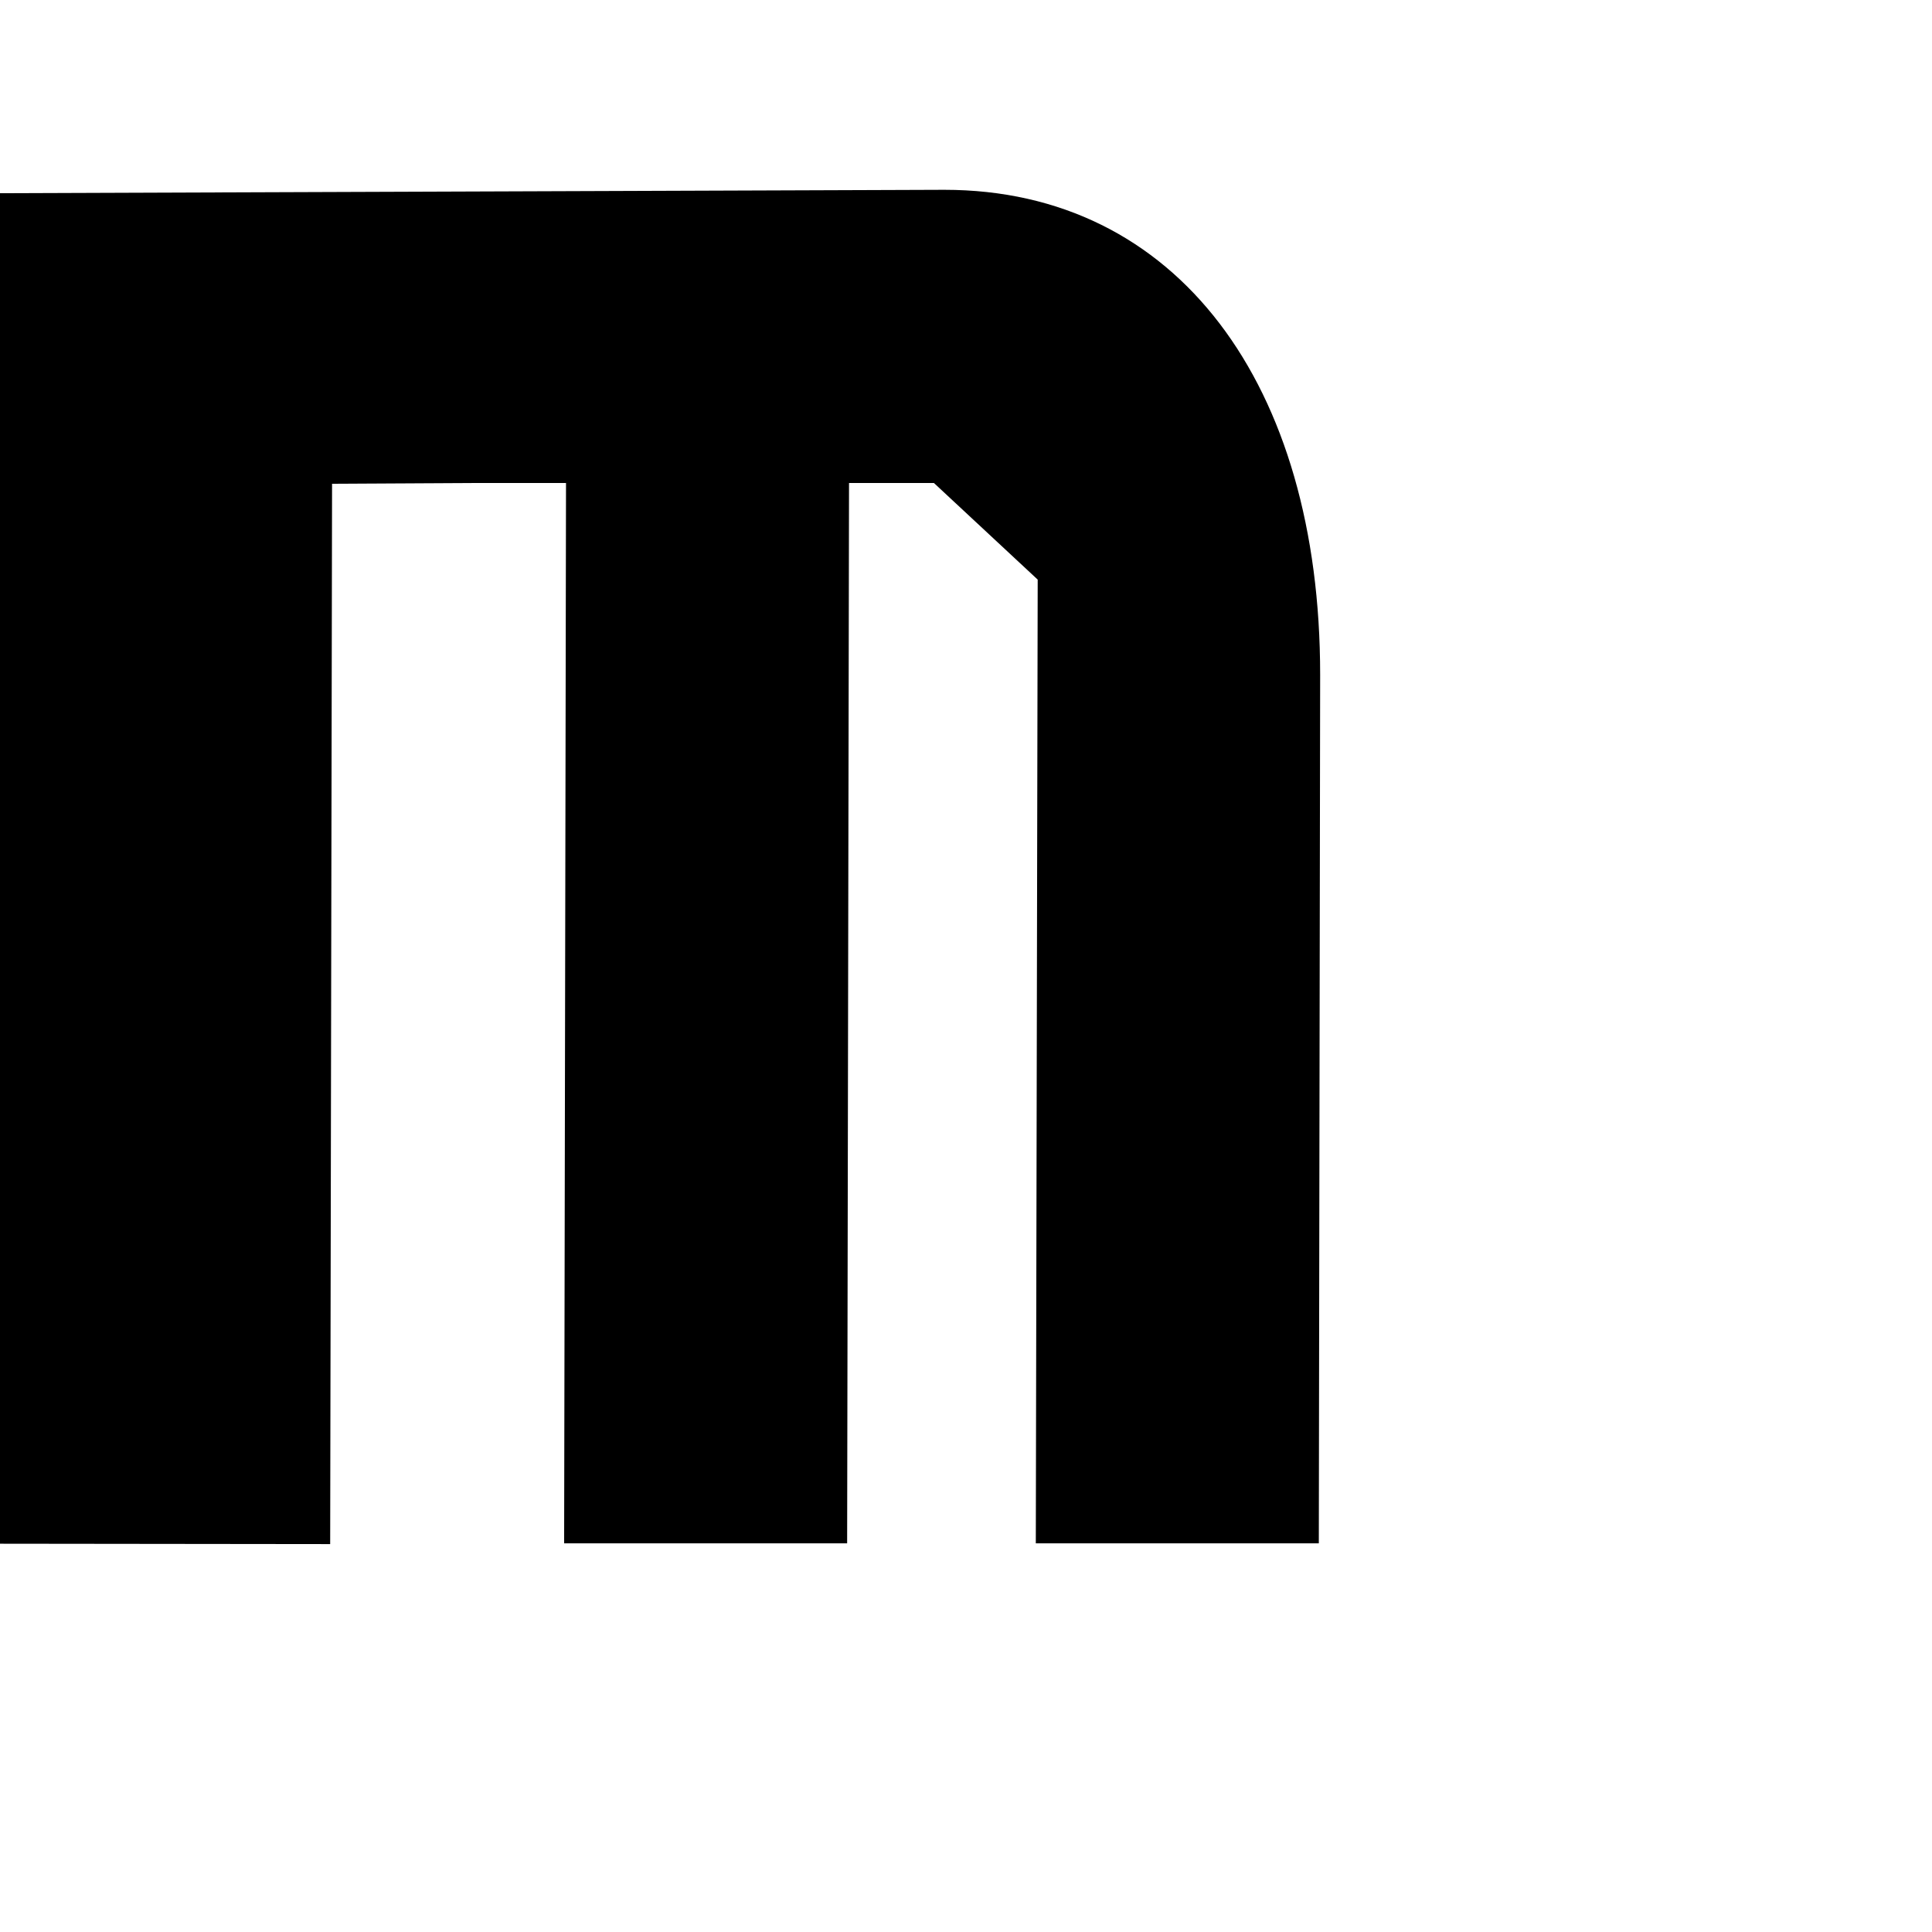
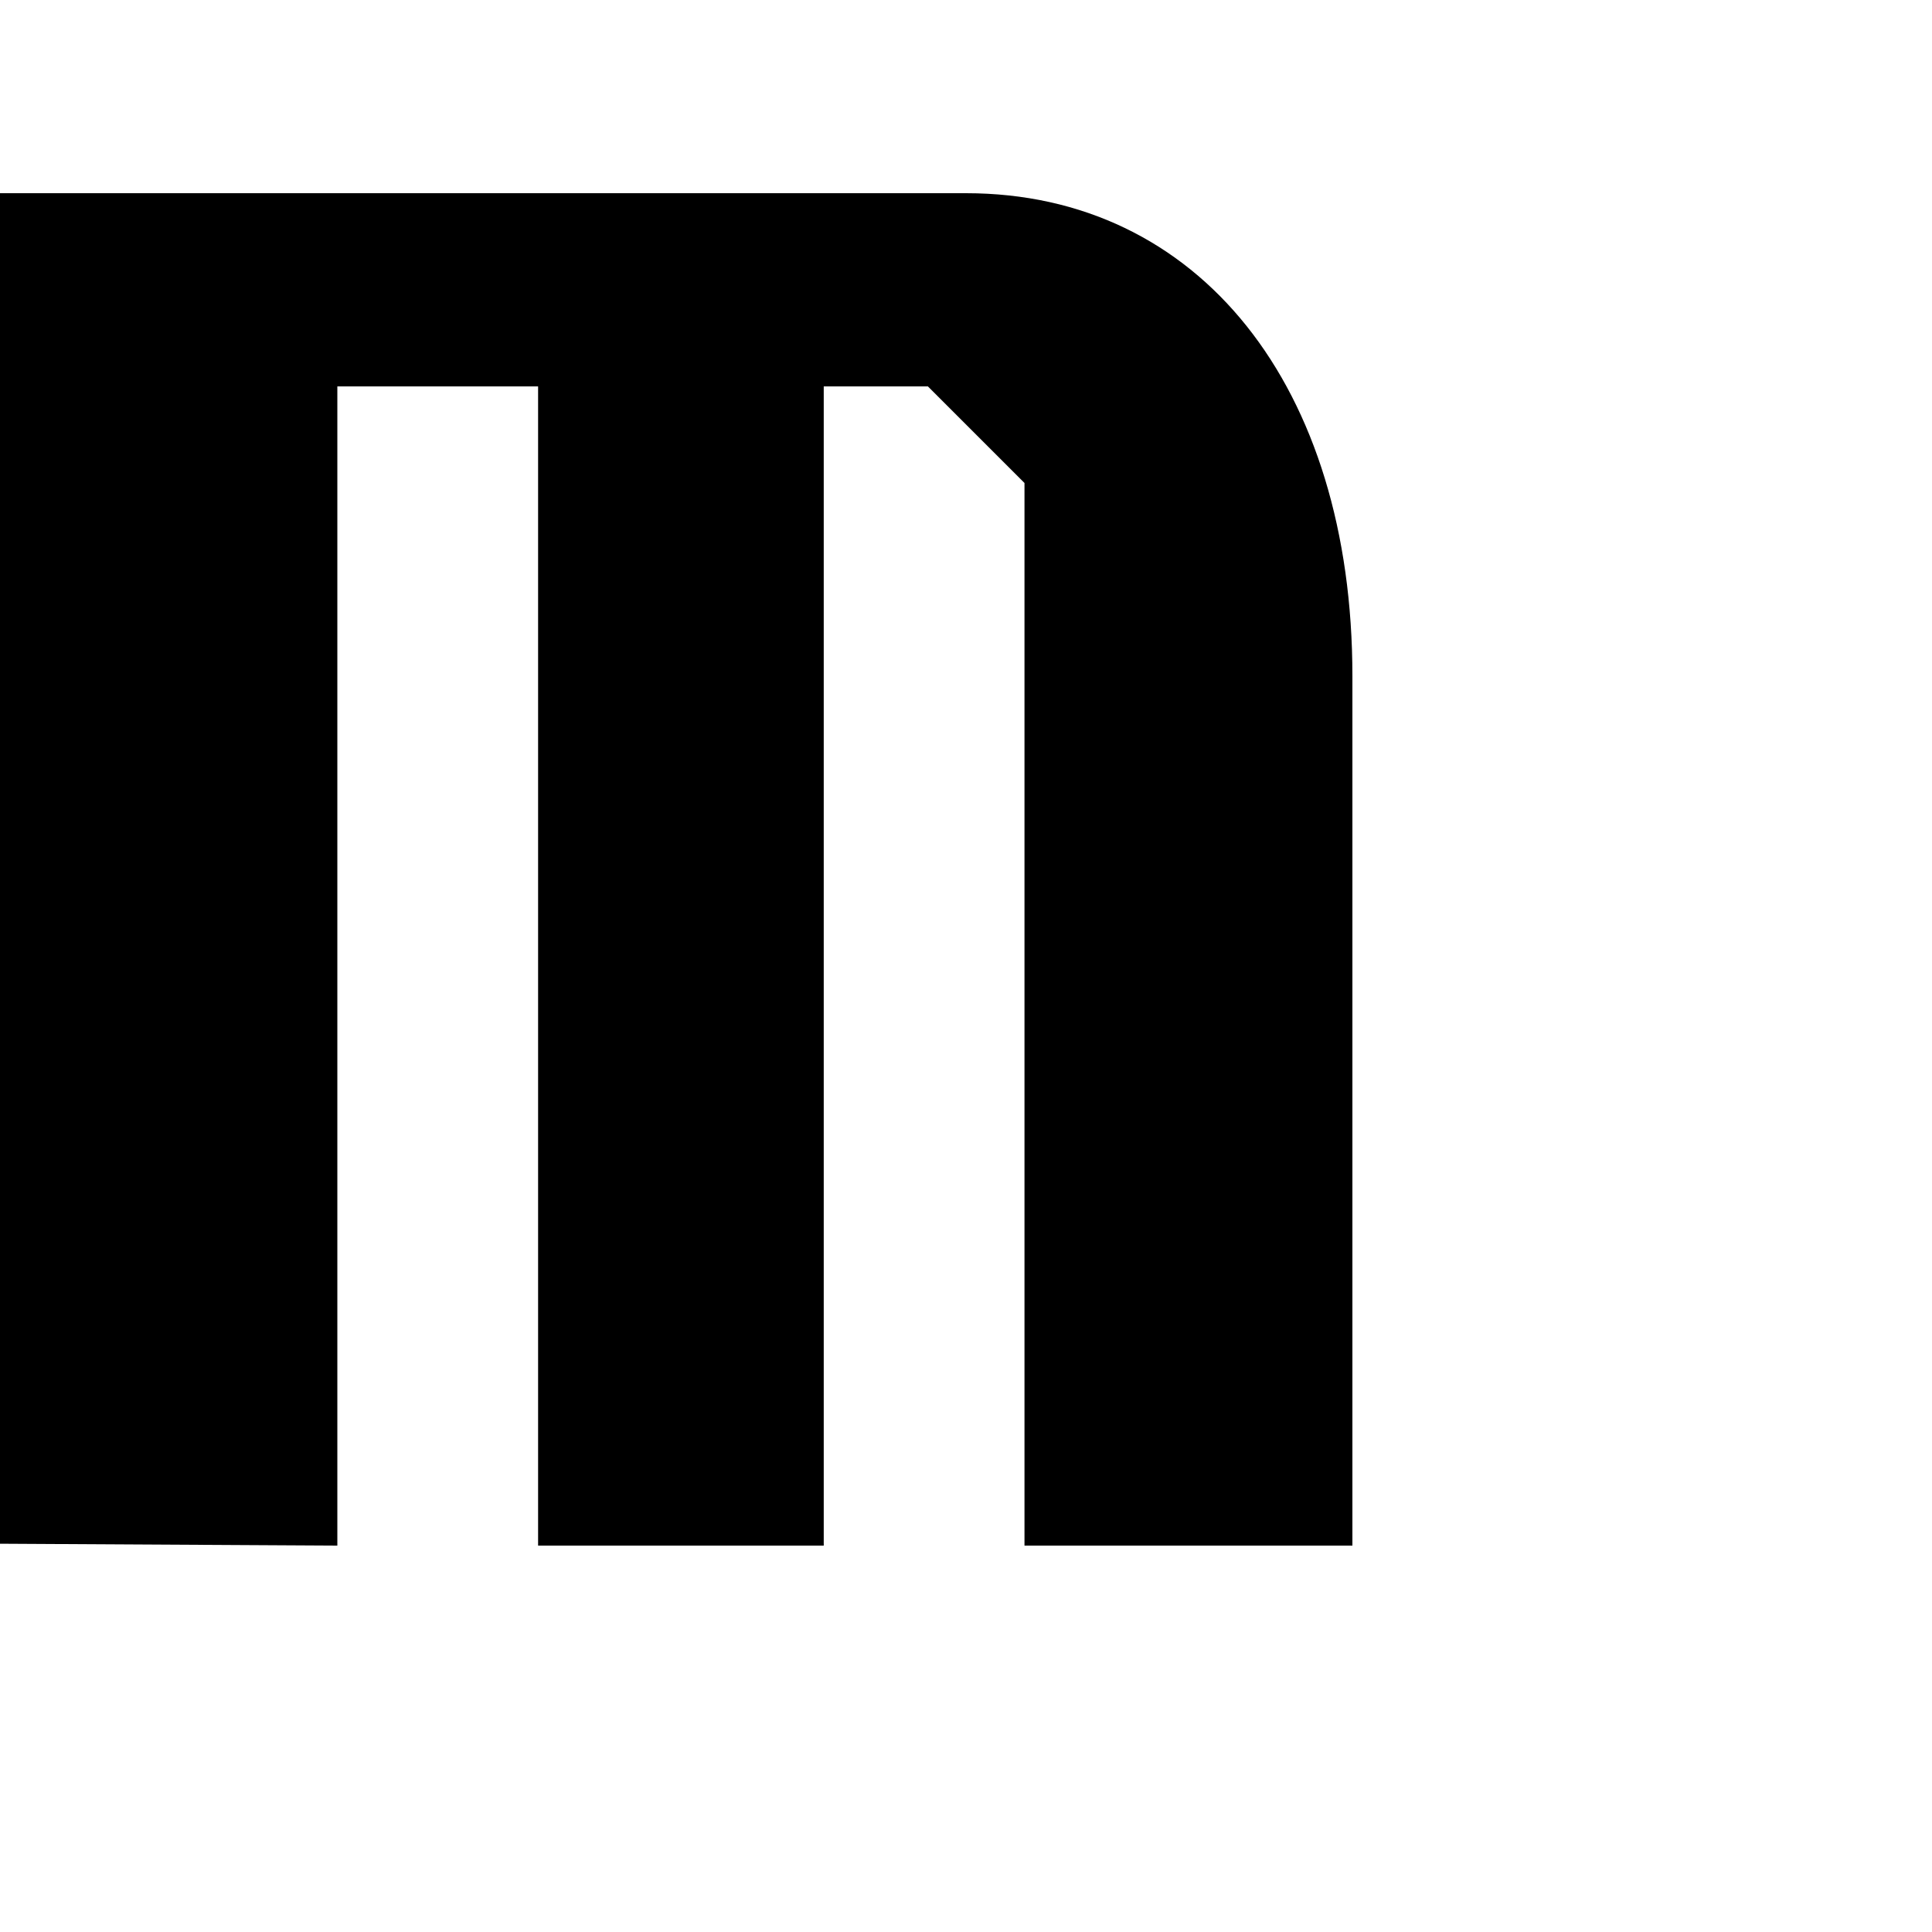
<svg xmlns="http://www.w3.org/2000/svg" height="1024" width="1024" version="1.1" id="svg4375" viewBox="0 0 1024 1024" xml:space="preserve">
  <defs id="defs4">
    <linearGradient id="linearGradient8000">
      <stop style="stop-color:#000000;stop-opacity:1;" offset="0" id="stop7998" />
    </linearGradient>
    <clipPath clipPathUnits="userSpaceOnUse" id="clipPath6029">
      <g id="use6031" />
    </clipPath>
  </defs>
  <g id="layer1" style="display:inline">
-     <path style="display:inline;fill:#000000" d="m 0,102.4 500.5,-1.8 c 123.5,0 199.249,103.4 199.207,257 L 699,818 H 549 L 550,307.2 495,256 h -45 l -1,562 H 299 l 1,-562 h -50 l -74,0.4 -1,562 -176,-0.2 z" id="path12434" />
+     <path style="display:inline;fill:#000000" d="m 0,102.4 h 512 c 123.5,0 204.842,102.4 204.8,256 v 460.8 l -173.8,0 V 256 l -51.2,-51.2 -55.2,0 v 614.4 l -151.4,0 V 204.8 H 178.8 V 819.2 L -1,818.2 Z" id="path12434" />
  </g>
</svg>
